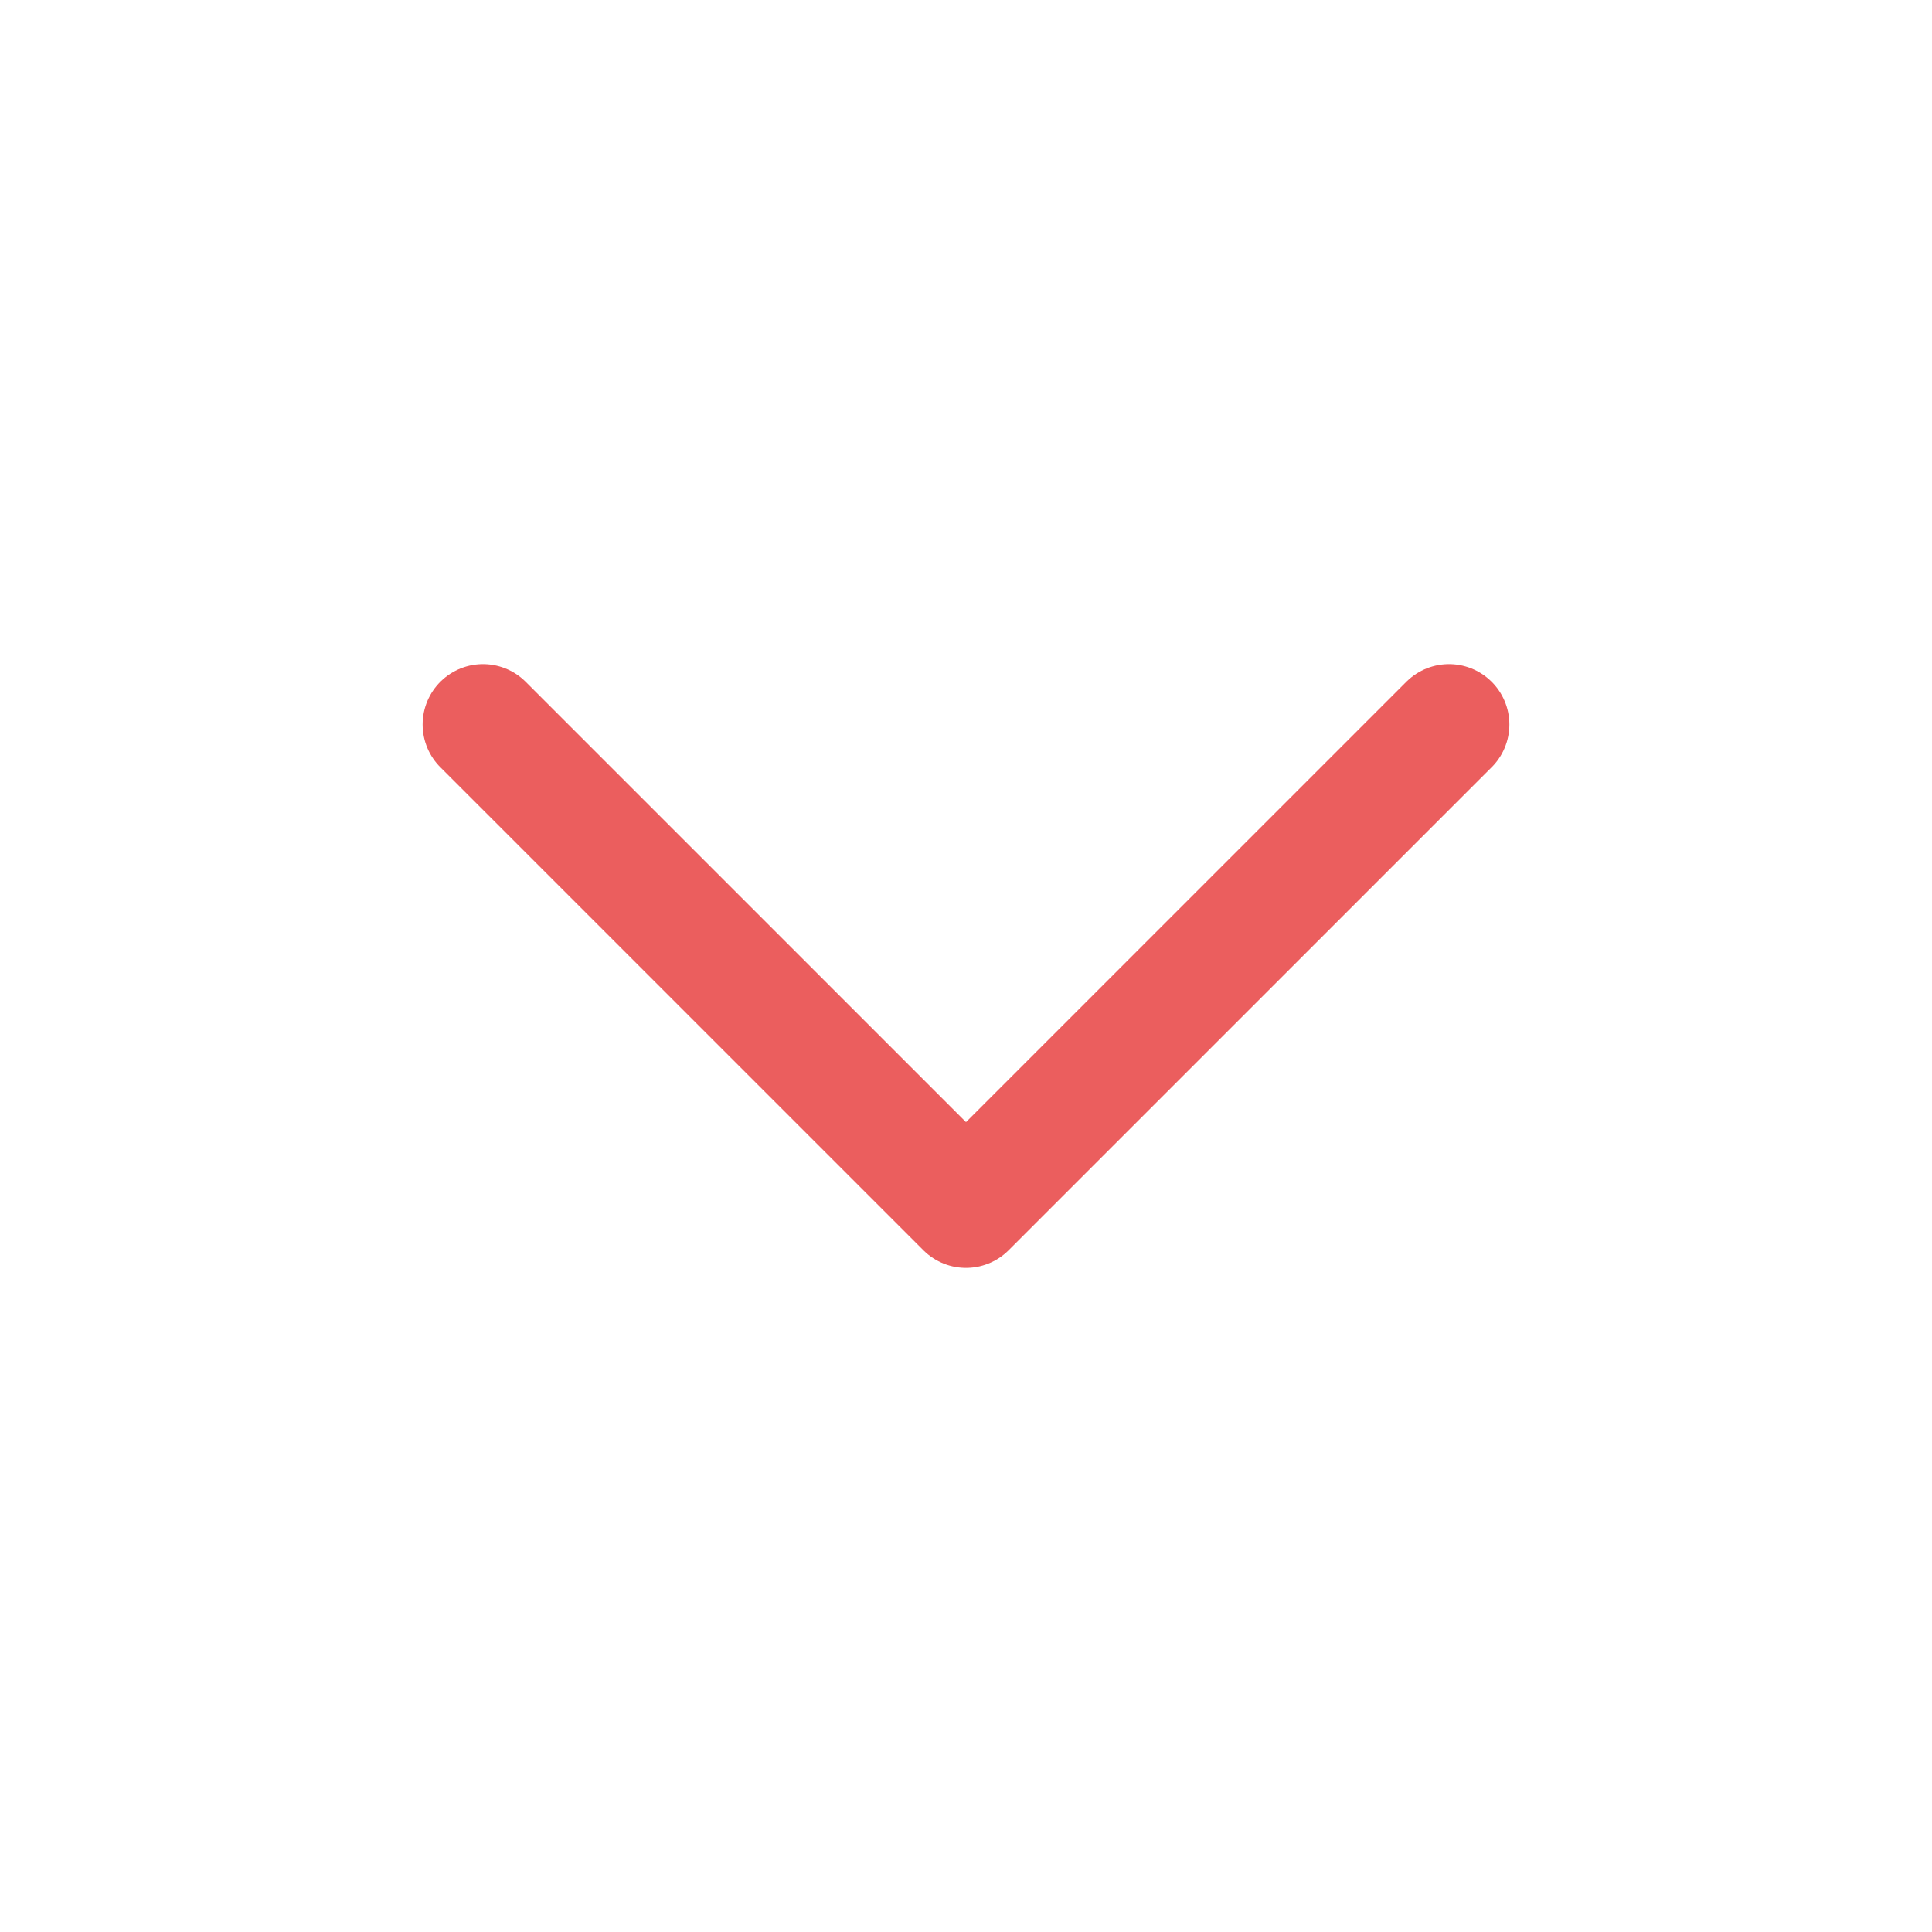
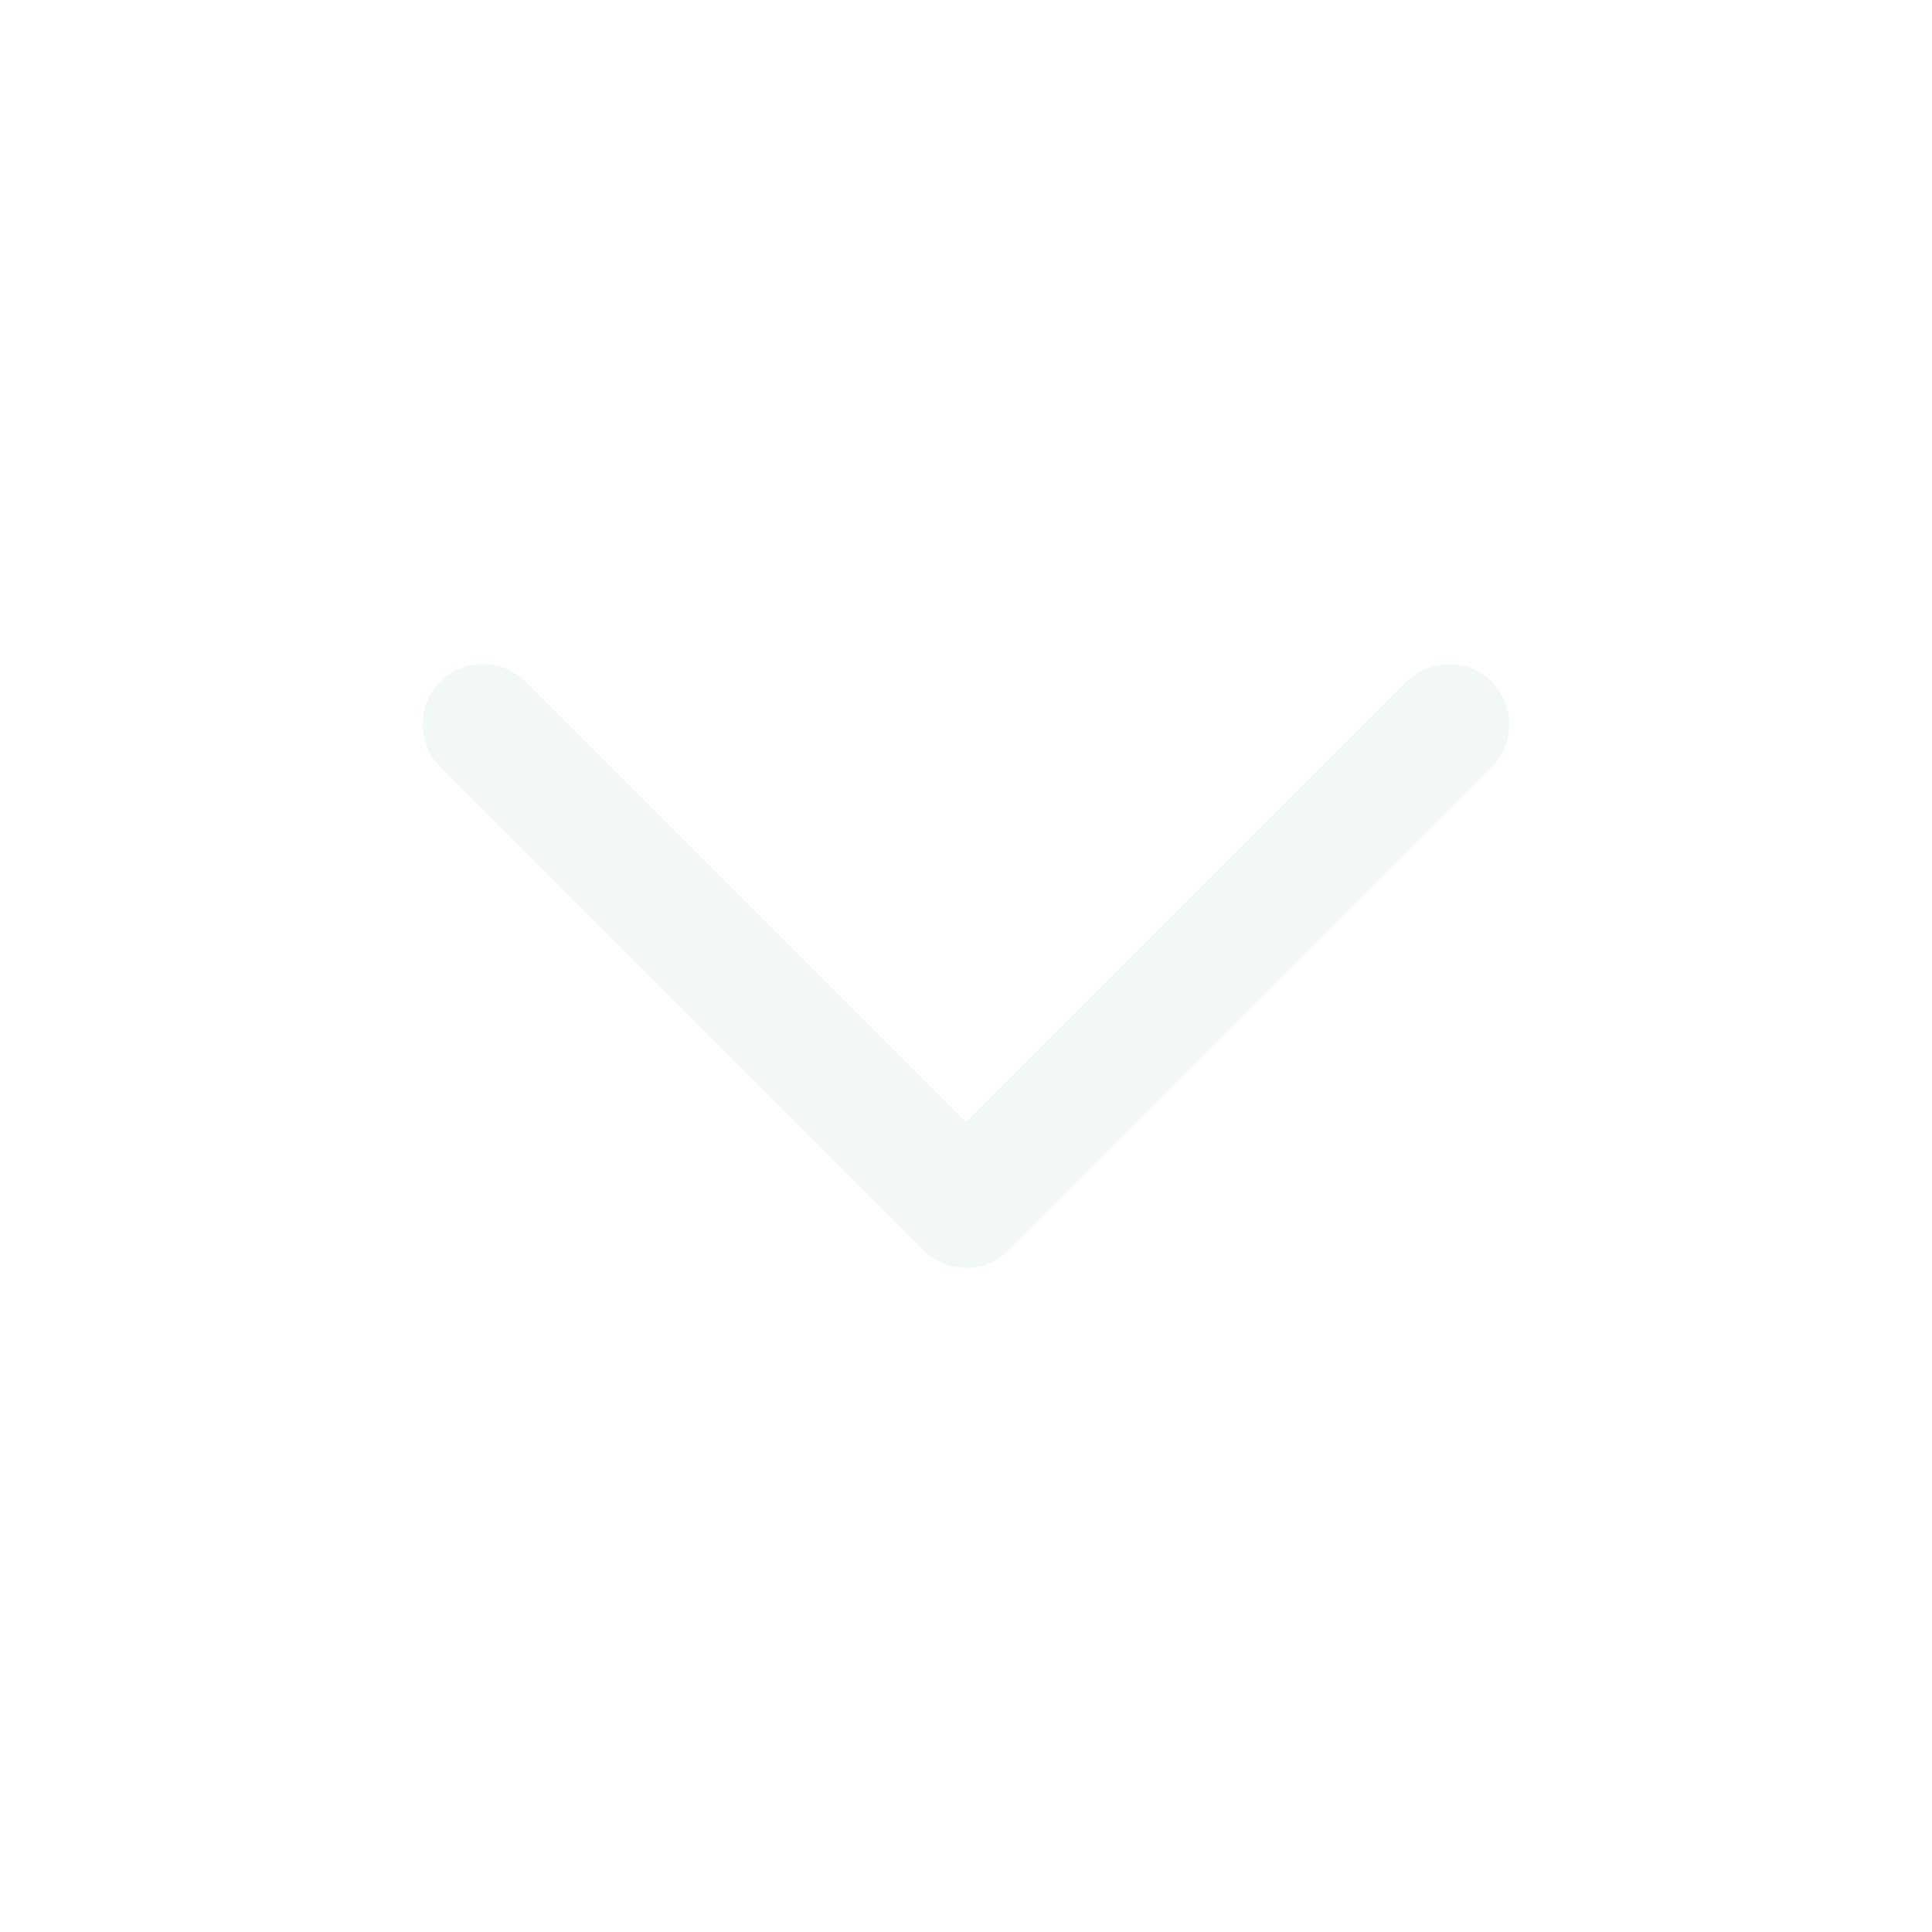
- <svg xmlns="http://www.w3.org/2000/svg" class="icon icon-tabler icon-tabler-chevron-down" width="24" height="24" viewBox="0 0 24 24" stroke-width="1.5" stroke="#eb5e5e" fill="none" stroke-linecap="round" stroke-linejoin="round">
+ <svg xmlns="http://www.w3.org/2000/svg" class="icon icon-tabler icon-tabler-chevron-down" width="24" height="24" viewBox="0 0 24 24" stroke-width="1.5" stroke="#f2f8f6" fill="none" stroke-linecap="round" stroke-linejoin="round">
  <path stroke="none" d="M0 0h24v24H0z" fill="none" />
  <polyline points="6 9 12 15 18 9" />
</svg>
